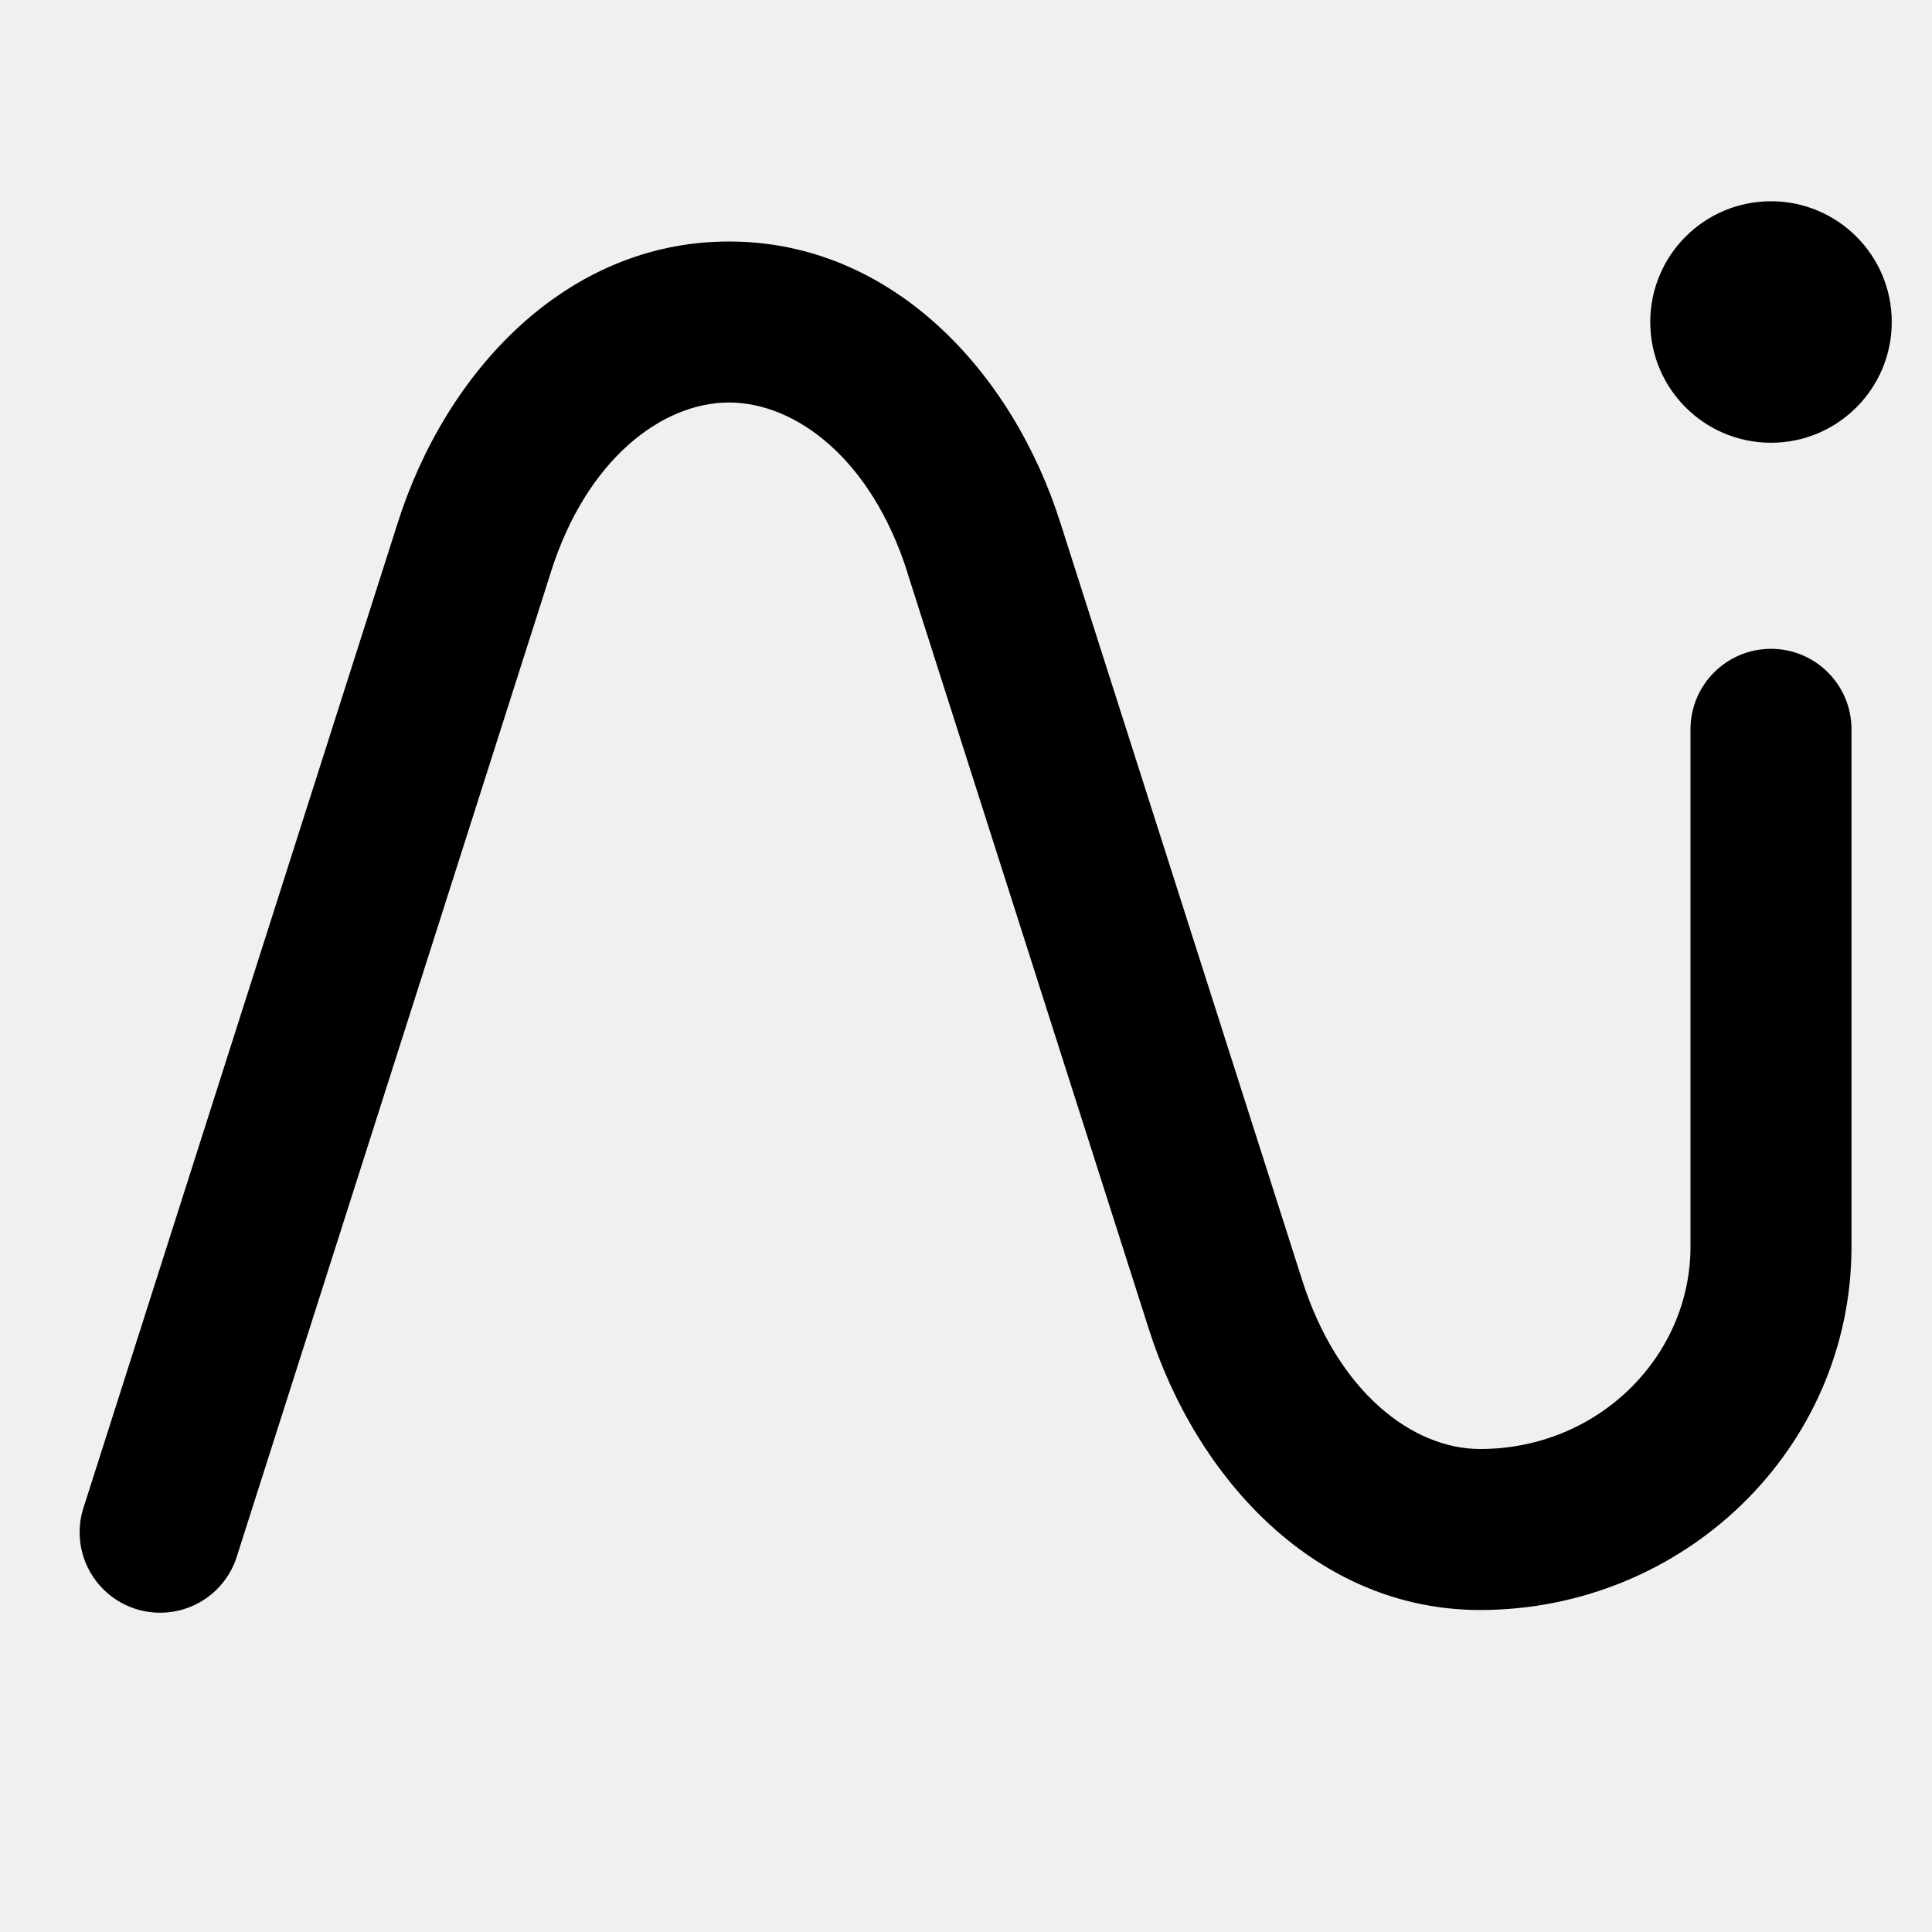
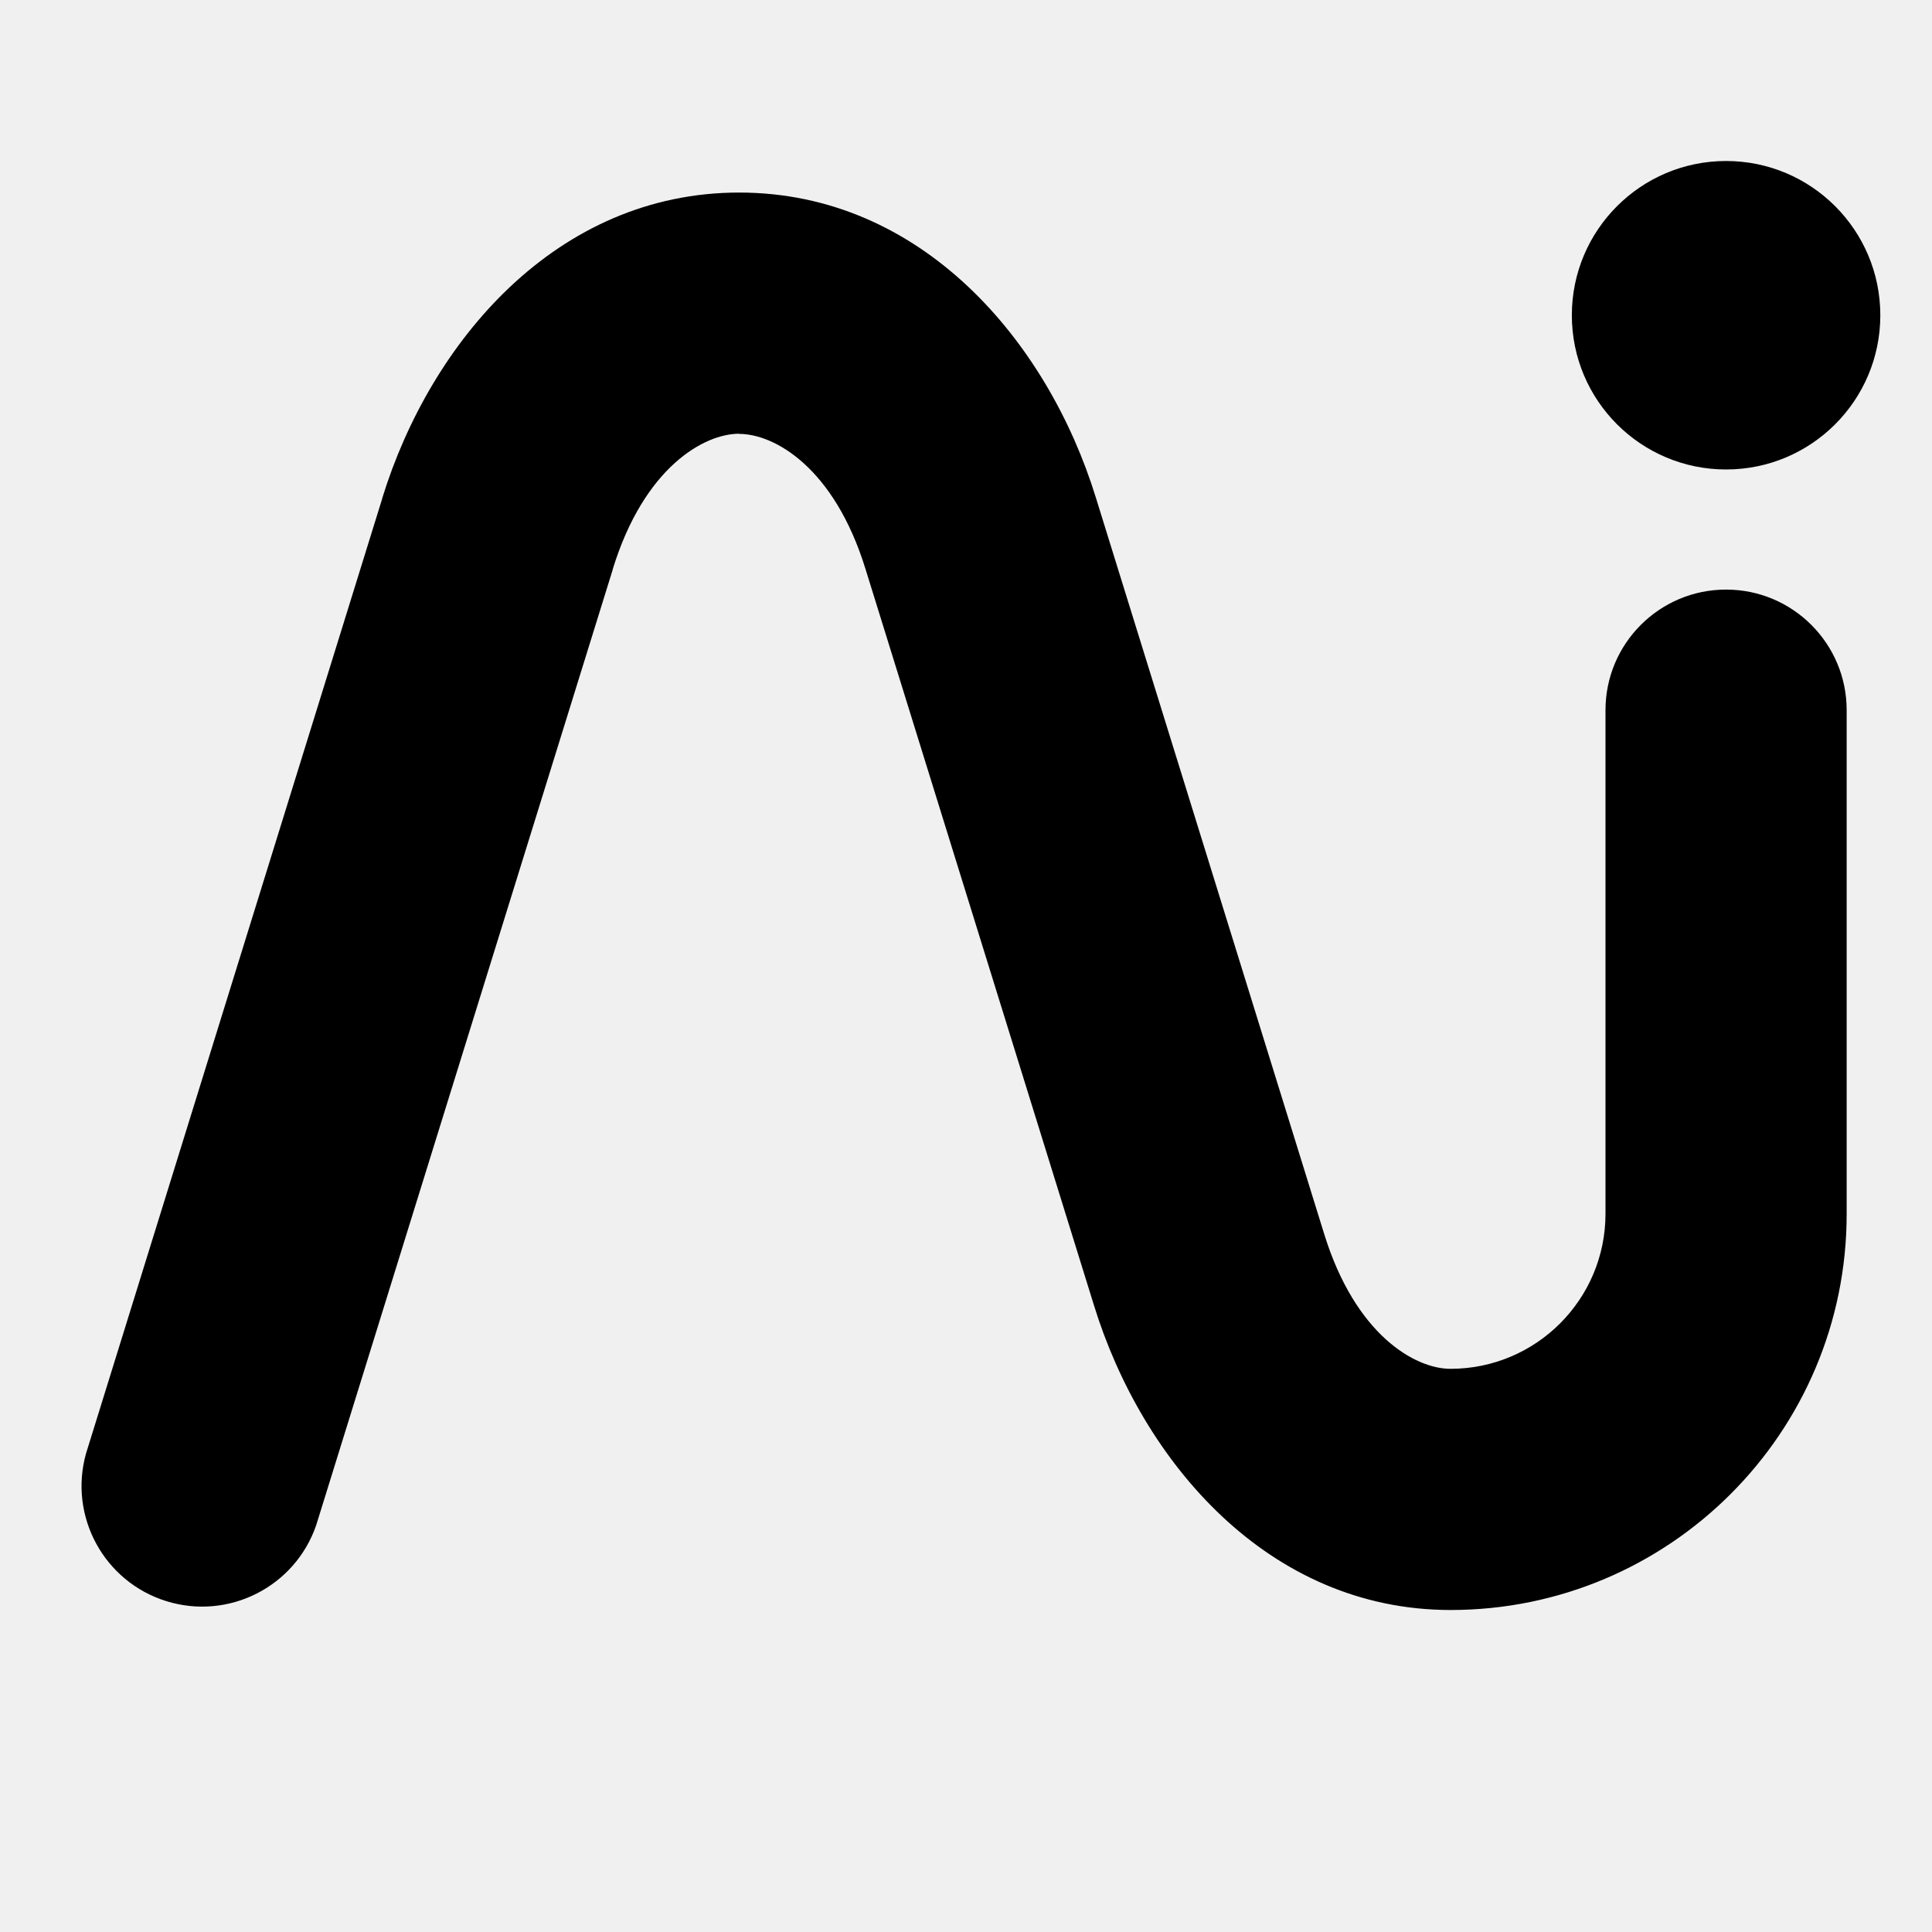
<svg xmlns="http://www.w3.org/2000/svg" width="12" height="12" fill="none" viewBox="0 0 12 12">
-   <path fill="#000" fill-rule="evenodd" d="M10.25 2a.75.75 0 1 1 1.5 0 .75.75 0 0 1-1.5 0Zm-5.722.5c-.415 0-.886.352-1.108 1.058v.001L1.476 9.652a.5.5 0 1 1-.952-.304l1.943-6.09c0-.001 0 0 0 0C2.765 2.308 3.518 1.5 4.528 1.5s1.761.806 2.06 1.753l1.498 4.692C8.308 8.65 8.777 9 9.193 9c.735 0 1.307-.576 1.307-1.257V4.53a.5.5 0 0 1 1 0v3.212C11.5 9.003 10.454 10 9.193 10c-1.009 0-1.761-.806-2.06-1.753l-1.497-4.69v-.002C5.412 2.85 4.943 2.5 4.527 2.5Z" clip-rule="evenodd" />
+   <g clip-path="url(#a)">
+     <path fill="#000" d="M10.721 2.916a.958.958 0 1 0 0-1.916.958.958 0 0 0 0 1.916Z" />
+     <path fill="#000" fill-rule="evenodd" d="M4.591 2.694c-.217 0-.59.207-.785.841v.002L1.964 9.473a.749.749 0 0 1-1.43-.444l1.84-5.932v-.002c.3-.975 1.084-1.899 2.217-1.899s1.916.922 2.216 1.896l1.417 4.57c.195.633.568.84.785.84a.963.963 0 0 0 .963-.963V4.411a.749.749 0 1 1 1.498 0v3.128A2.46 2.46 0 0 1 9.01 10c-1.132 0-1.916-.92-2.216-1.895l-1.418-4.57c-.195-.633-.567-.84-.785-.84Z" clip-rule="evenodd" />
+   </g>
+   <defs>
+     <clipPath id="a">
+       <path fill="#fff" d="M0 0h12v12H0z" />
+     </clipPath>
+   </defs>
</svg>
